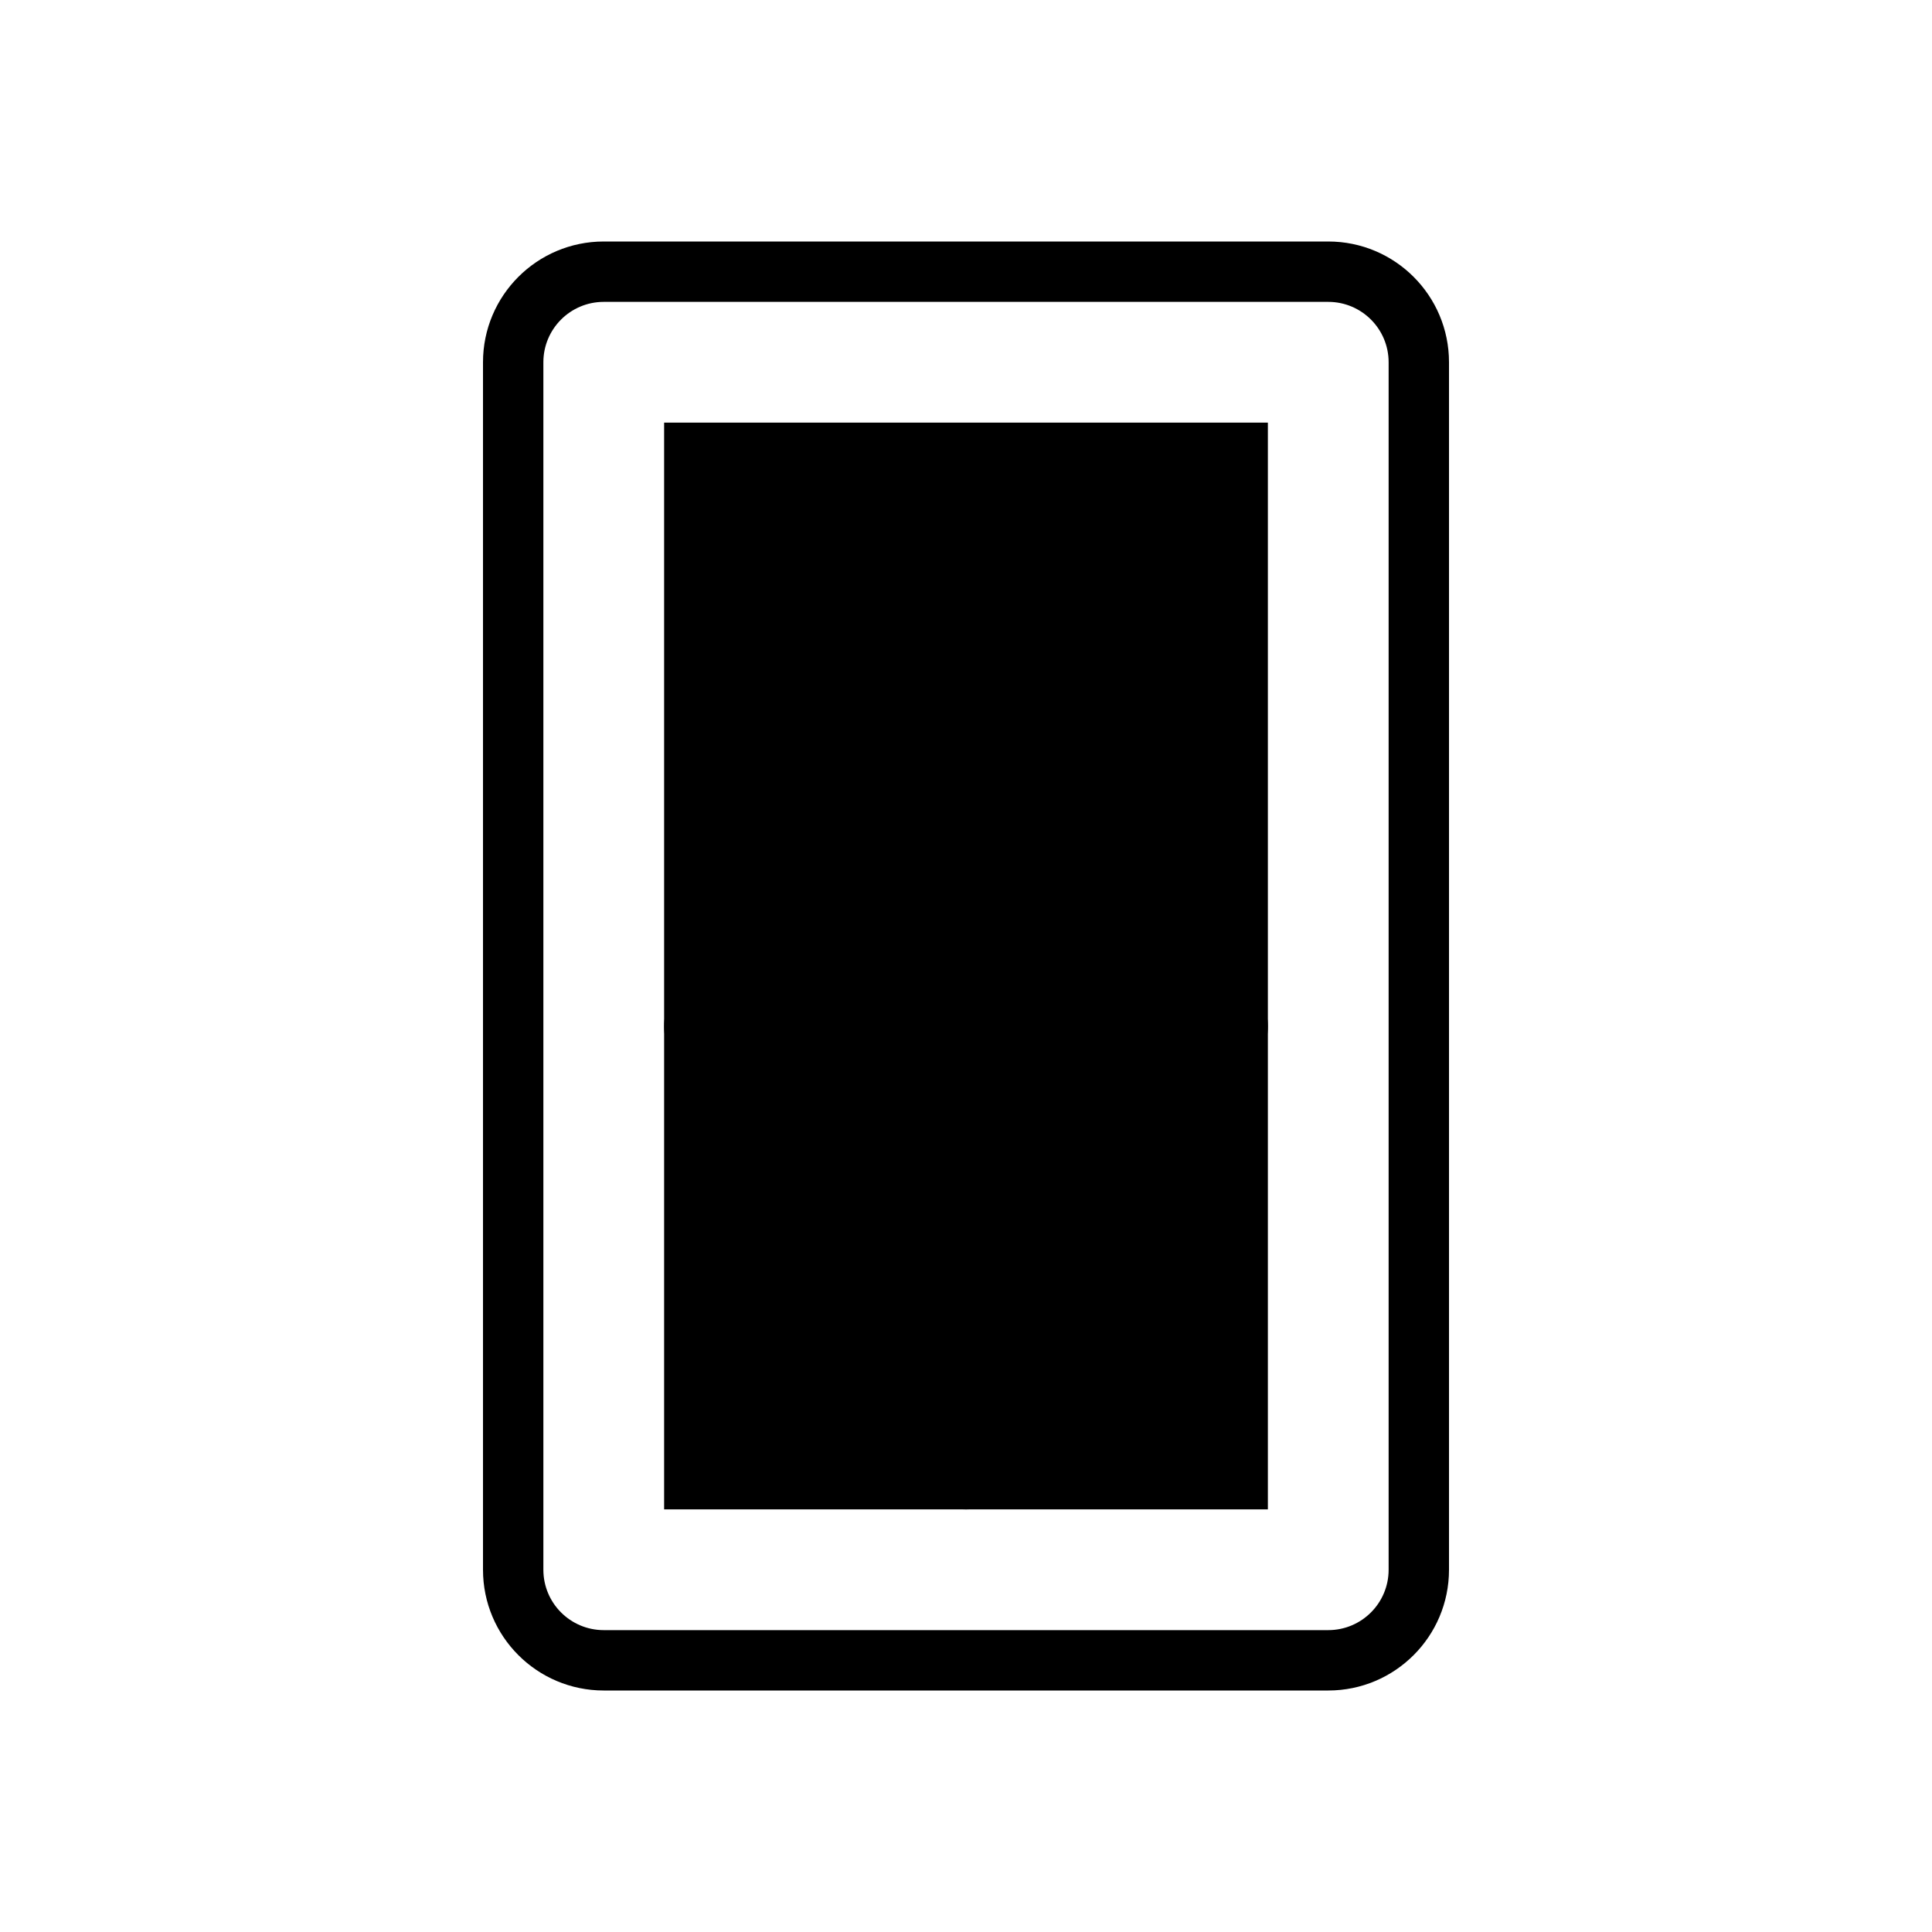
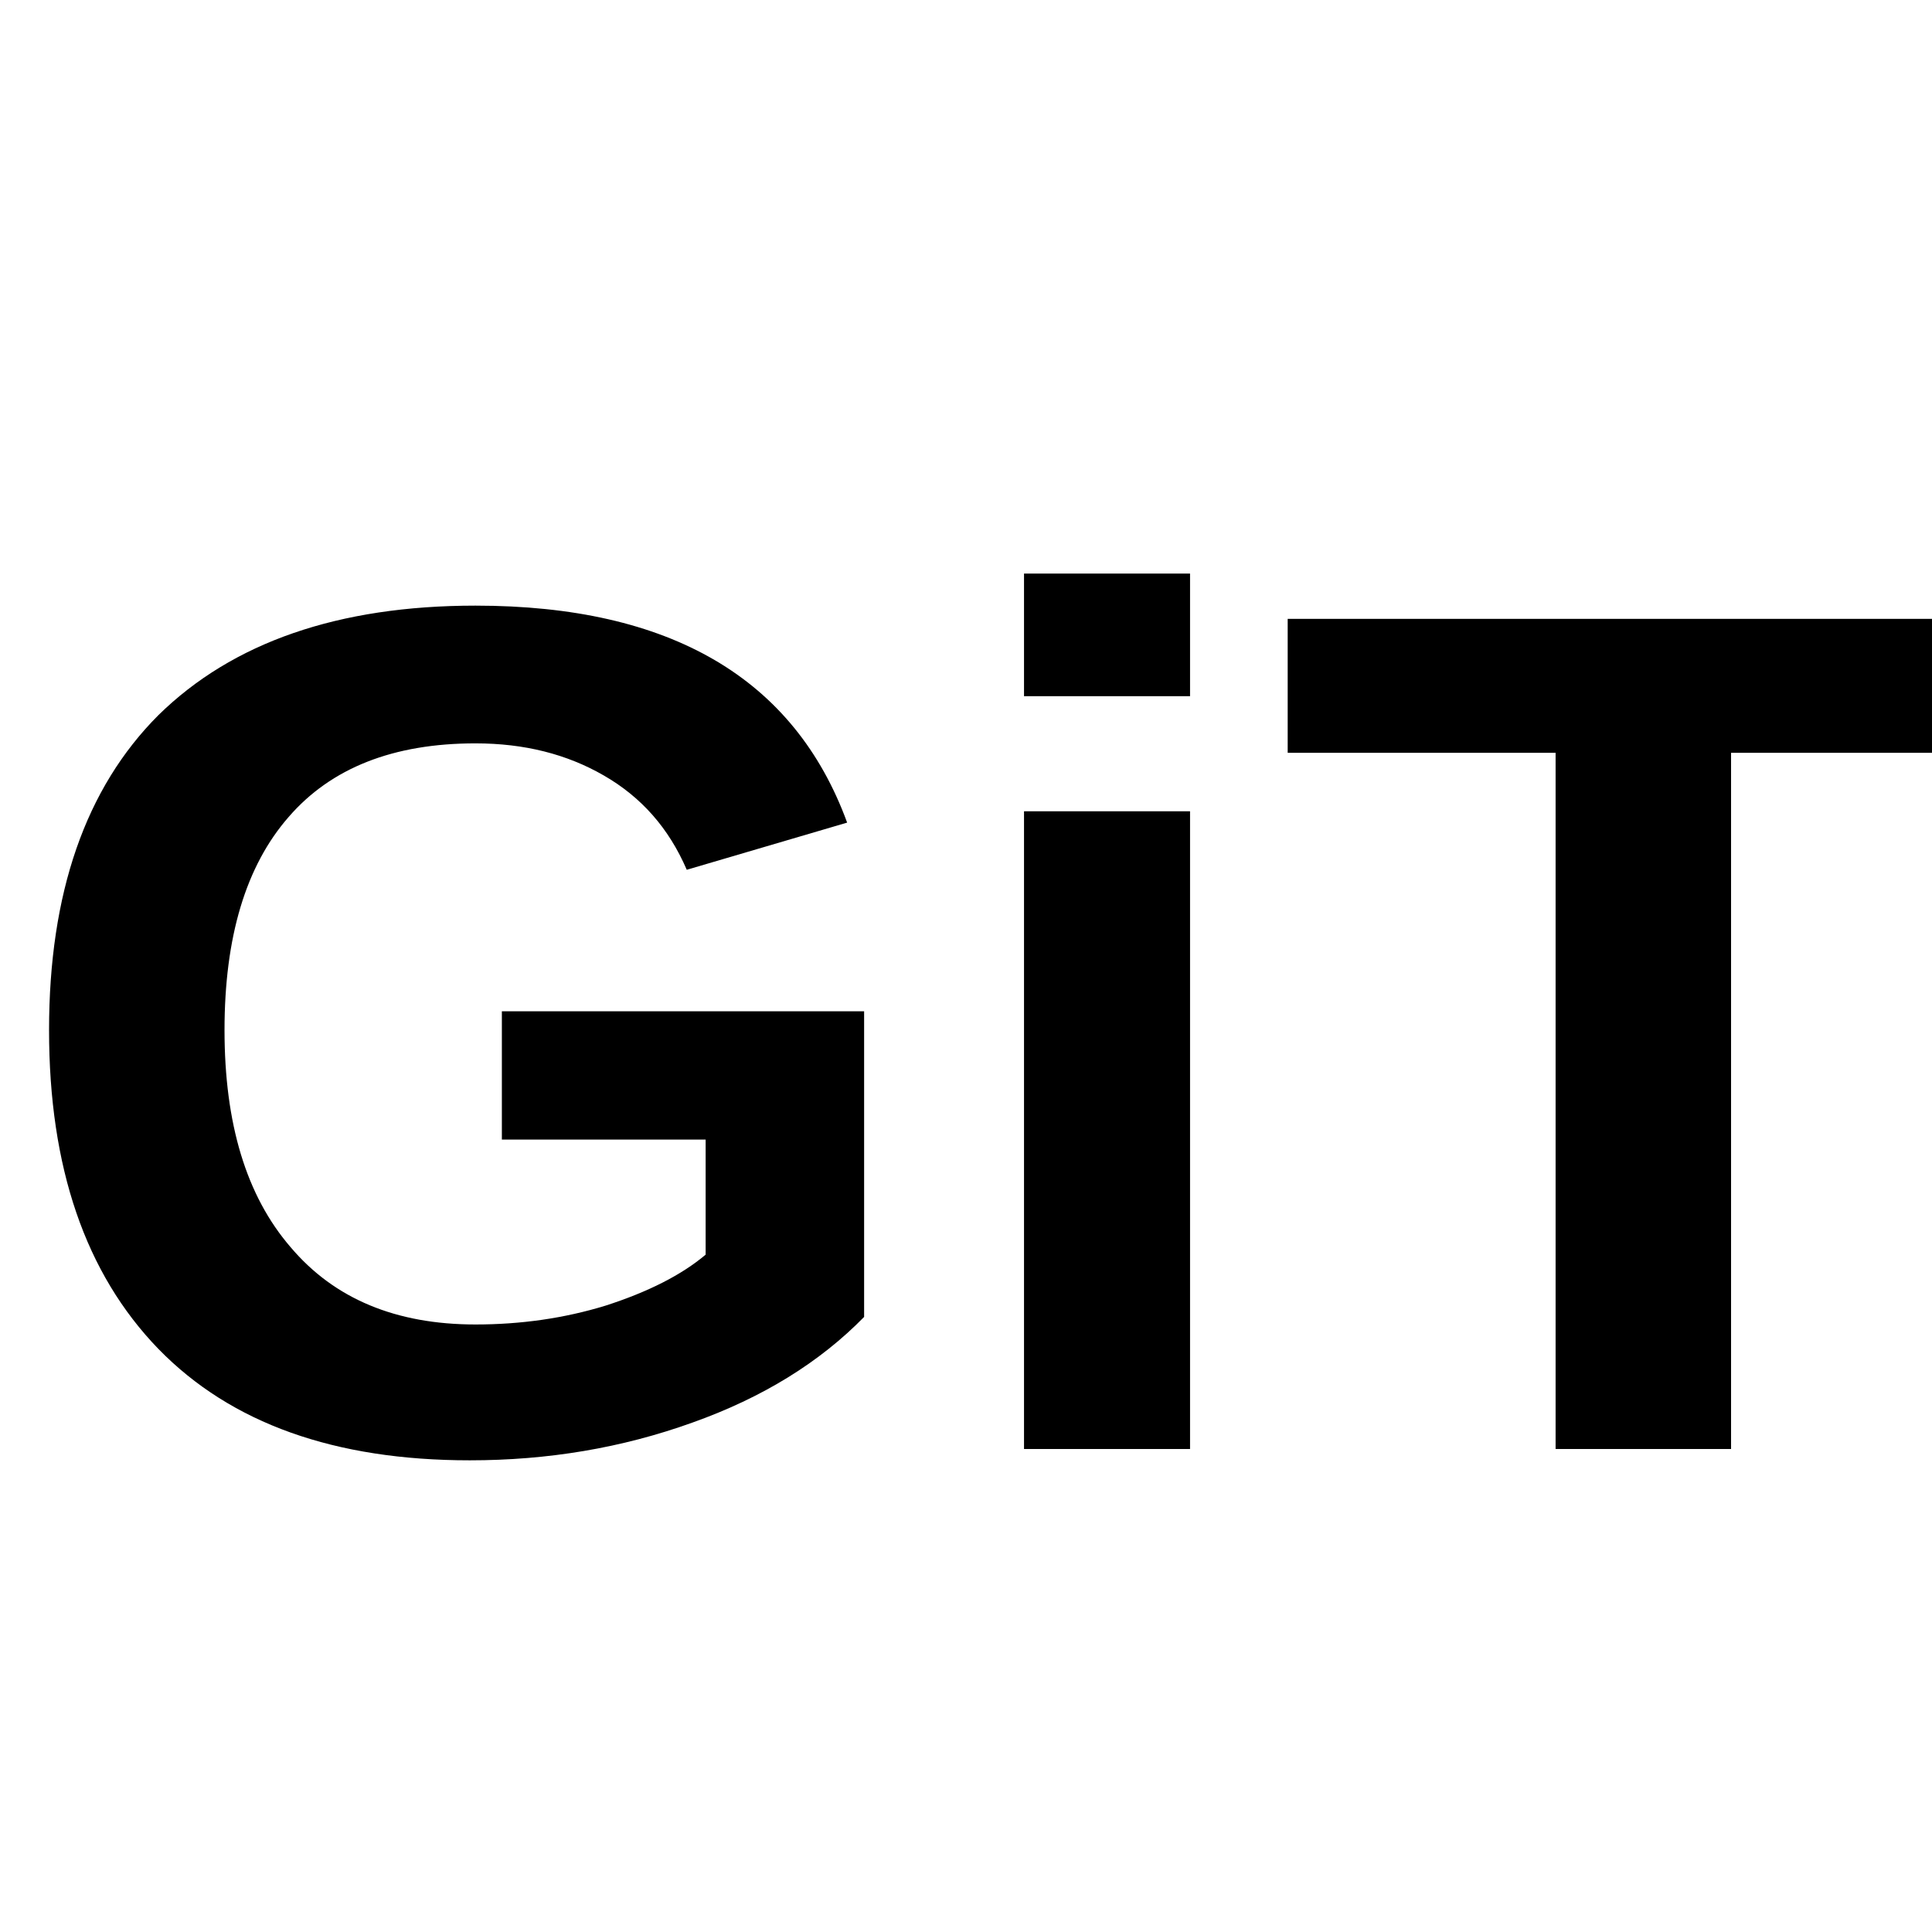
<svg xmlns="http://www.w3.org/2000/svg" width="16" height="16" viewBox="0 0 16 16" fill="currentColor">
-   <path fill-rule="evenodd" clip-rule="evenodd" d="M11 2.5a.5.5 0 0 1 .5.5v10a.5.5 0 0 1-.5.5h-6a.5.5 0 0 1-.5-.5V3a.5.5 0 0 1 .5-.5h6zM11 2H5a1 1 0 0 0-1 1v10a1 1 0 0 0 1 1h6a1 1 0 0 0 1-1V3a1 1 0 0 0-1-1zM5.5 3.5h5v9h-5v-9z" />
-   <path d="M8 4.5a.5.5 0 0 1 .5.5v3h1.5a.5.5 0 0 1 0 1H8.5v3a.5.5 0 0 1-1 0v-3H6a.5.5 0 0 1 0-1h1.5v-3a.5.5 0 0 1 .5-.5z" />
+   <text x="0" y="12" font-size="10" font-family="Arial, sans-serif" font-weight="bold">GiT</text>
</svg>
